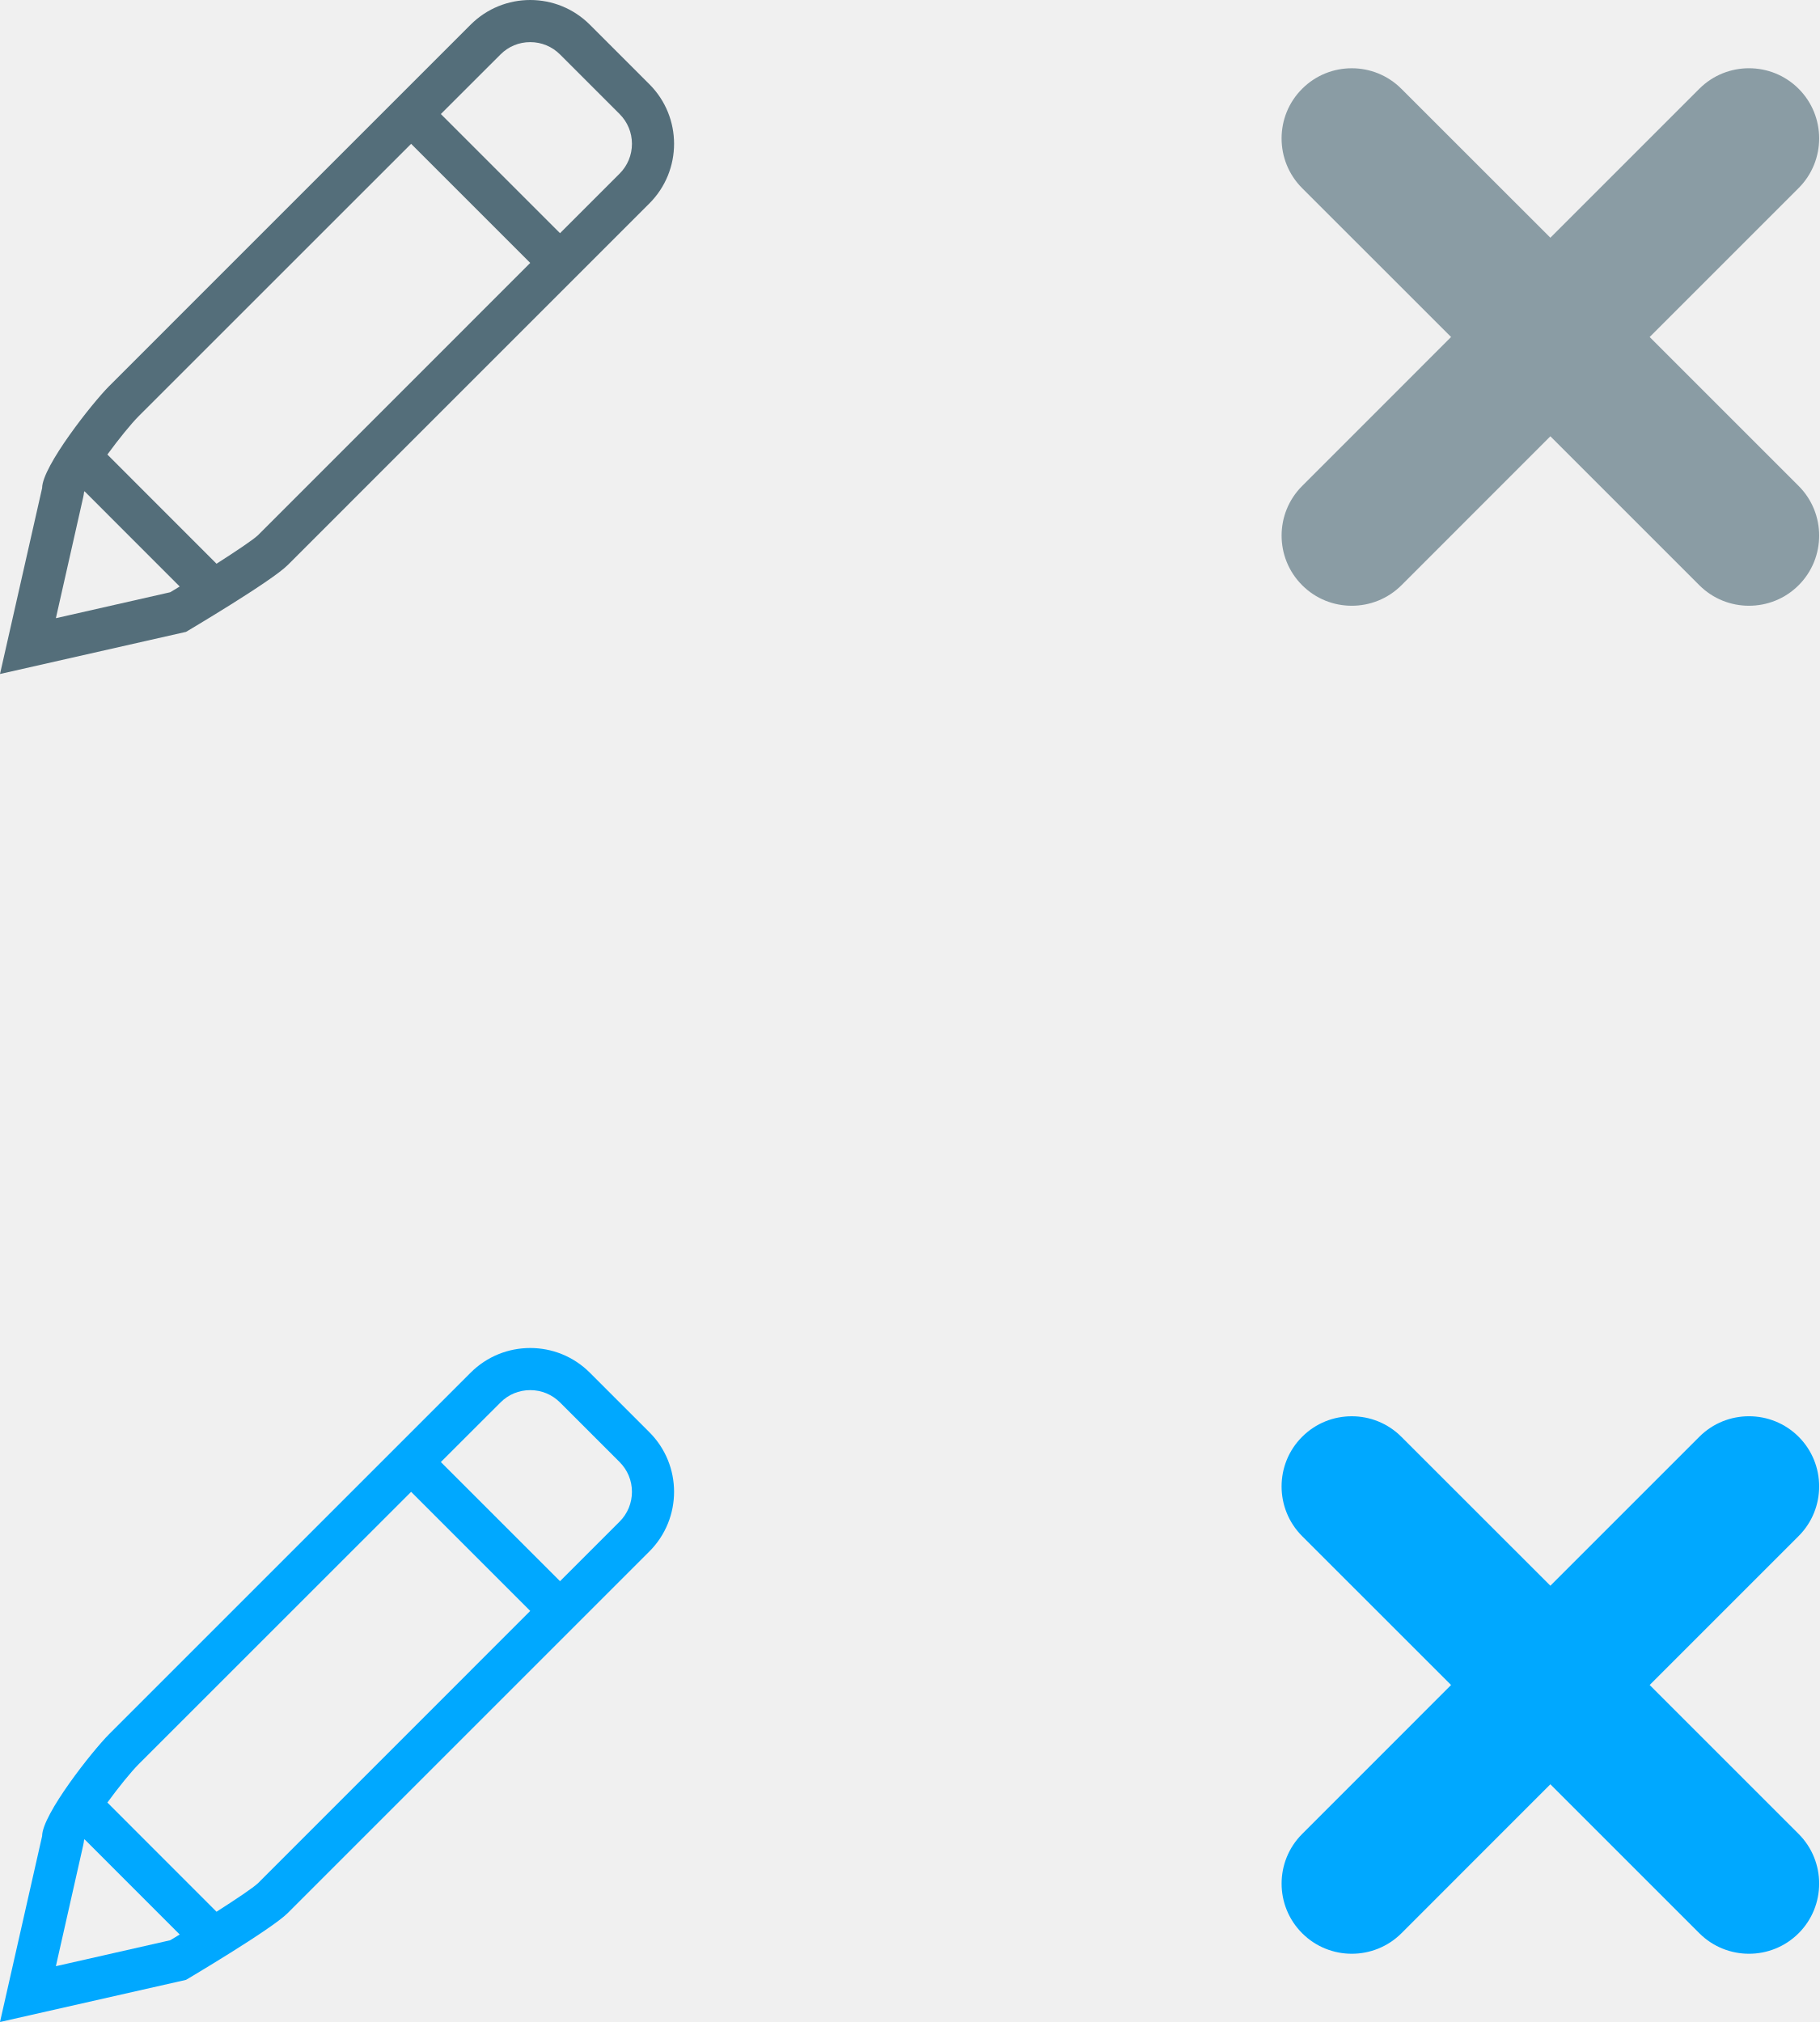
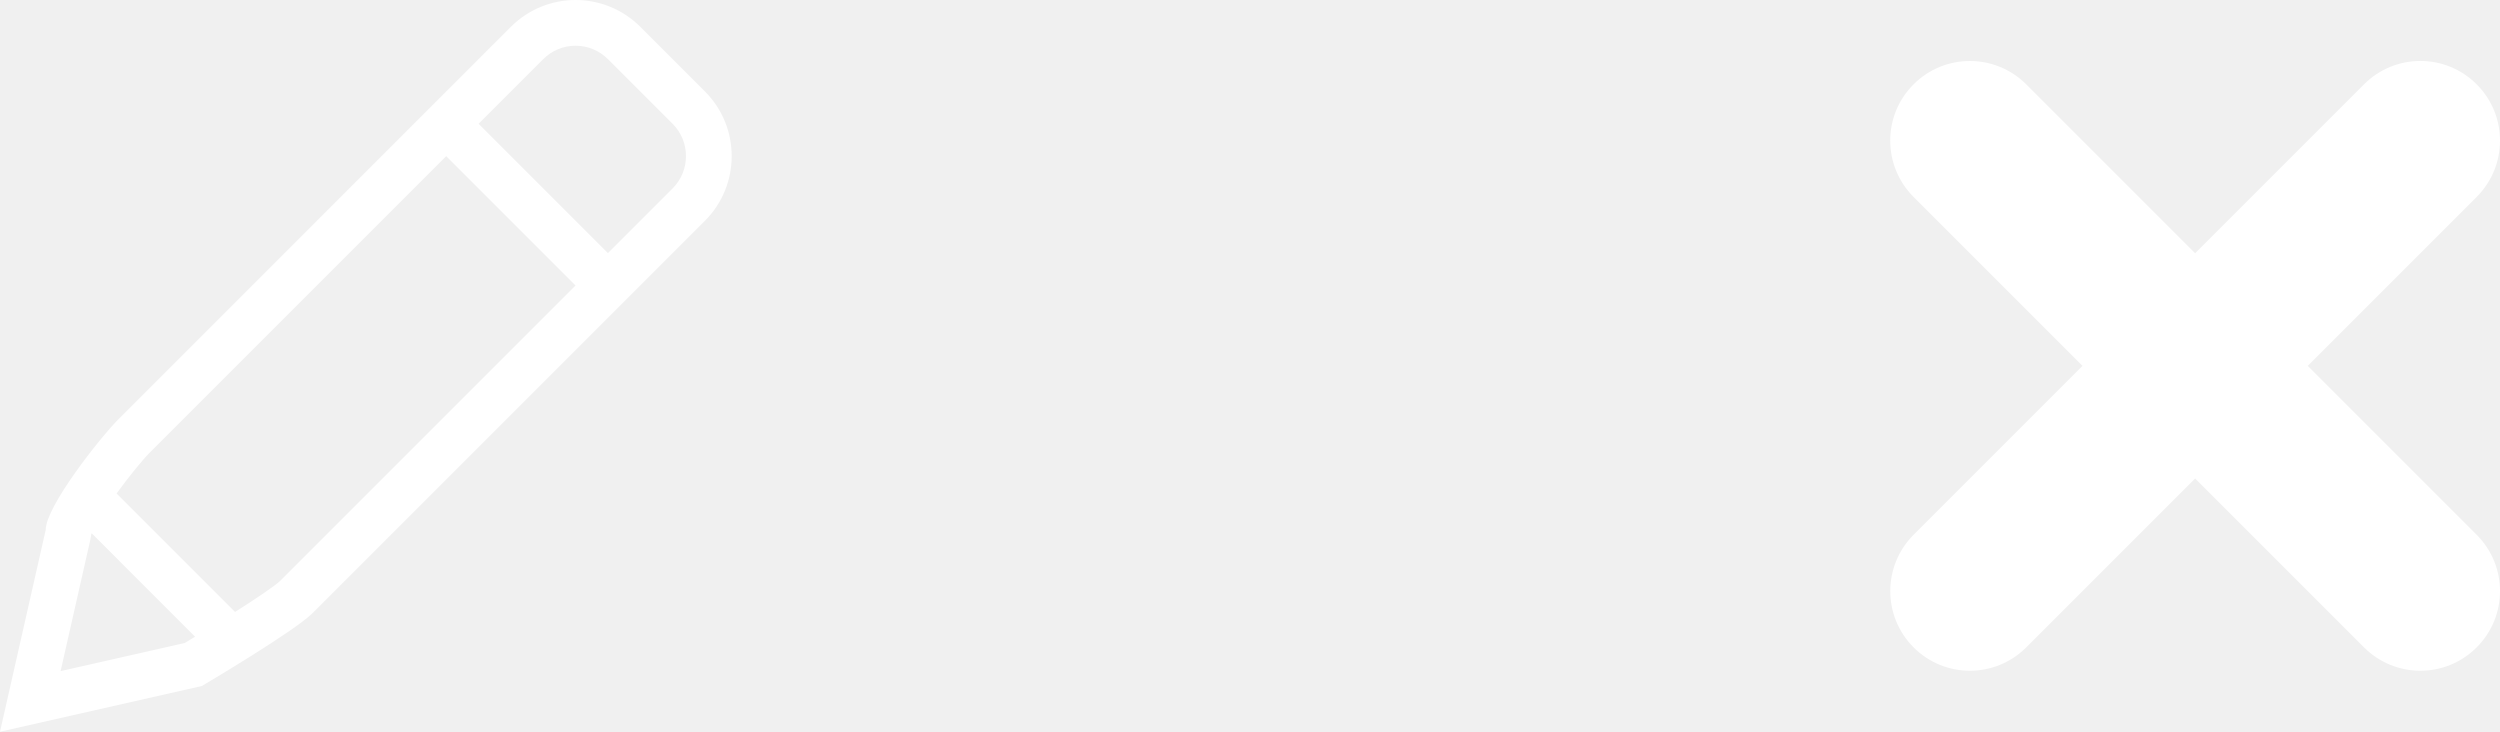
- <svg xmlns="http://www.w3.org/2000/svg" width="27px" height="30px" viewBox="0 0 27 30" version="1.1">
-   <defs />
-   <g id="Activity-detail" stroke="none" stroke-width="1" fill="none" fill-rule="evenodd">
-     <g id="AidStream---activity-detail" transform="translate(-734, -533)">
-       <g id="Group-2" transform="translate(734, 533)">
-         <g id="1461161079_Pen" fill="#546E7A">
-           <g id="Layer_1">
-             <path d="M9.634,1.25 L8.75,0.366 C8.506,0.122 8.186,0 7.866,0 C7.546,0 7.226,0.122 6.982,0.366 L1.616,5.732 C1.372,5.977 0.625,6.921 0.625,7.241 L0,10 L2.759,9.375 C2.759,9.375 4.024,8.628 4.268,8.384 L9.634,3.018 C10.122,2.529 10.122,1.738 9.634,1.25 L9.634,1.25 Z M0.829,9.172 L1.234,7.379 C1.24,7.353 1.244,7.327 1.247,7.301 C1.248,7.297 1.251,7.292 1.253,7.288 L2.666,8.702 C2.619,8.73 2.571,8.759 2.525,8.787 L0.829,9.172 L0.829,9.172 Z M3.827,7.941 C3.756,8.008 3.511,8.173 3.212,8.364 L1.593,6.744 C1.759,6.517 1.944,6.288 2.058,6.174 L6.099,2.134 L7.866,3.901 L3.827,7.941 L3.827,7.941 Z M9.192,2.576 L8.308,3.46 L6.54,1.692 L7.425,0.808 C7.542,0.69 7.699,0.625 7.866,0.625 C8.033,0.625 8.19,0.69 8.308,0.808 L9.192,1.692 C9.31,1.81 9.375,1.967 9.375,2.134 C9.375,2.3 9.31,2.458 9.192,2.576 L9.192,2.576 Z" id="Shape" />
-           </g>
-         </g>
-         <g id="1461161296_Cancel" transform="translate(18, 0)" fill="#8A9CA4">
-           <g id="Layer_1">
-             <path d="M6.473,5 L8.683,2.79 C9.089,2.384 9.089,1.723 8.683,1.317 C8.277,0.911 7.616,0.911 7.21,1.317 L5,3.527 L2.79,1.318 C2.384,0.911 1.723,0.911 1.317,1.318 C0.911,1.723 0.911,2.384 1.317,2.791 L3.527,5 L1.318,7.21 C0.911,7.616 0.911,8.277 1.318,8.683 C1.723,9.089 2.384,9.089 2.791,8.683 L5,6.473 L7.21,8.683 C7.616,9.089 8.277,9.089 8.683,8.683 C9.089,8.277 9.089,7.616 8.683,7.21 L6.473,5 L6.473,5 Z" id="Shape" />
-           </g>
-         </g>
-         <g id="1461161079_Pen" transform="translate(0, 20)" fill="#00A8FF">
-           <g id="Layer_1">
-             <path d="M9.634,1.25 L8.75,0.366 C8.506,0.122 8.186,0 7.866,0 C7.546,0 7.226,0.122 6.982,0.366 L1.616,5.732 C1.372,5.977 0.625,6.921 0.625,7.241 L0,10 L2.759,9.375 C2.759,9.375 4.024,8.628 4.268,8.384 L9.634,3.018 C10.122,2.529 10.122,1.738 9.634,1.25 L9.634,1.25 Z M0.829,9.172 L1.234,7.379 C1.24,7.353 1.244,7.327 1.247,7.301 C1.248,7.297 1.251,7.292 1.253,7.288 L2.666,8.702 C2.619,8.73 2.571,8.759 2.525,8.787 L0.829,9.172 L0.829,9.172 Z M3.827,7.941 C3.756,8.008 3.511,8.173 3.212,8.364 L1.593,6.744 C1.759,6.517 1.944,6.288 2.058,6.174 L6.099,2.134 L7.866,3.901 L3.827,7.941 L3.827,7.941 Z M9.192,2.576 L8.308,3.46 L6.54,1.692 L7.425,0.808 C7.542,0.69 7.699,0.625 7.866,0.625 C8.033,0.625 8.19,0.69 8.308,0.808 L9.192,1.692 C9.31,1.81 9.375,1.967 9.375,2.134 C9.375,2.3 9.31,2.458 9.192,2.576 L9.192,2.576 Z" id="Shape" />
-           </g>
-         </g>
-         <g id="1461161296_Cancel" transform="translate(19, 21)" fill="#00A8FF">
-           <g id="Layer_1">
-             <path d="M5.473,4 L7.683,1.79 C8.089,1.384 8.089,0.723 7.683,0.317 C7.277,-0.089 6.616,-0.089 6.21,0.317 L4,2.527 L1.79,0.318 C1.384,-0.089 0.723,-0.089 0.317,0.318 C-0.089,0.723 -0.089,1.384 0.317,1.791 L2.527,4 L0.318,6.21 C-0.089,6.616 -0.089,7.277 0.318,7.683 C0.723,8.089 1.384,8.089 1.791,7.683 L4,5.473 L6.21,7.683 C6.616,8.089 7.277,8.089 7.683,7.683 C8.089,7.277 8.089,6.616 7.683,6.21 L5.473,4 L5.473,4 Z" id="Shape" />
-           </g>
-         </g>
-       </g>
+ <svg xmlns="http://www.w3.org/2000/svg" xmlns:xlink="http://www.w3.org/1999/xlink" width="41px" height="12px" viewBox="0 0 41 12" version="1.1">
+   <defs>
+     <path d="M11.561,1.5 L10.5,0.439 C10.207,0.147 9.823,0 9.439,0 C9.056,0 8.672,0.147 8.379,0.439 L1.939,6.879 C1.647,7.172 0.75,8.305 0.75,8.689 L0,12 L3.311,11.25 C3.311,11.25 4.828,10.353 5.121,10.06 L11.561,3.621 C12.146,3.035 12.146,2.085 11.561,1.5 L11.561,1.5 L11.561,1.5 Z M0.994,11.006 L1.481,8.854 C1.488,8.823 1.493,8.792 1.496,8.761 C1.498,8.757 1.502,8.75 1.504,8.746 L3.199,10.442 C3.143,10.477 3.086,10.511 3.03,10.545 L0.994,11.006 L0.994,11.006 L0.994,11.006 Z M4.592,9.529 C4.507,9.609 4.214,9.808 3.855,10.036 L1.912,8.093 C2.111,7.82 2.333,7.545 2.469,7.409 L7.318,2.561 L9.439,4.682 L4.592,9.529 L4.592,9.529 L4.592,9.529 Z M11.03,3.091 L9.97,4.151 L7.849,2.03 L8.909,0.97 C9.051,0.828 9.239,0.75 9.439,0.75 C9.64,0.75 9.828,0.828 9.97,0.97 L11.031,2.03 C11.172,2.172 11.25,2.36 11.25,2.561 C11.25,2.761 11.172,2.949 11.03,3.091 L11.03,3.091 L11.03,3.091 Z" id="path-1" />
+     <mask id="mask-2" maskContentUnits="userSpaceOnUse" maskUnits="objectBoundingBox" x="0" y="0" width="12" height="12" fill="white">
+       <use xlink:href="#path-1" />
+     </mask>
+   </defs>
+   <g id="Page-1" stroke="none" stroke-width="1" fill="none" fill-rule="evenodd">
+     <g id="Group" fill="#FFFFFF">
+       <path d="M37.847,6 L40.617,3.23 C41.128,2.719 41.128,1.892 40.617,1.383 C40.108,0.872 39.281,0.872 38.77,1.383 L36,4.153 L33.23,1.383 C32.719,0.873 31.892,0.873 31.383,1.383 C30.872,1.892 30.872,2.72 31.383,3.23 L34.153,6 L31.383,8.77 C30.873,9.281 30.873,10.108 31.383,10.617 C31.892,11.128 32.72,11.128 33.23,10.617 L36,7.847 L38.77,10.617 C39.281,11.128 40.108,11.128 40.617,10.617 C41.128,10.108 41.128,9.281 40.617,8.77 L37.847,6 L37.847,6 L37.847,6 Z" id="Shape-Copy-3" />
+       <use id="Shape-Copy-4" stroke="#FFFFFF" mask="url(#mask-2)" stroke-width="6" xlink:href="#path-1" />
    </g>
  </g>
</svg>
